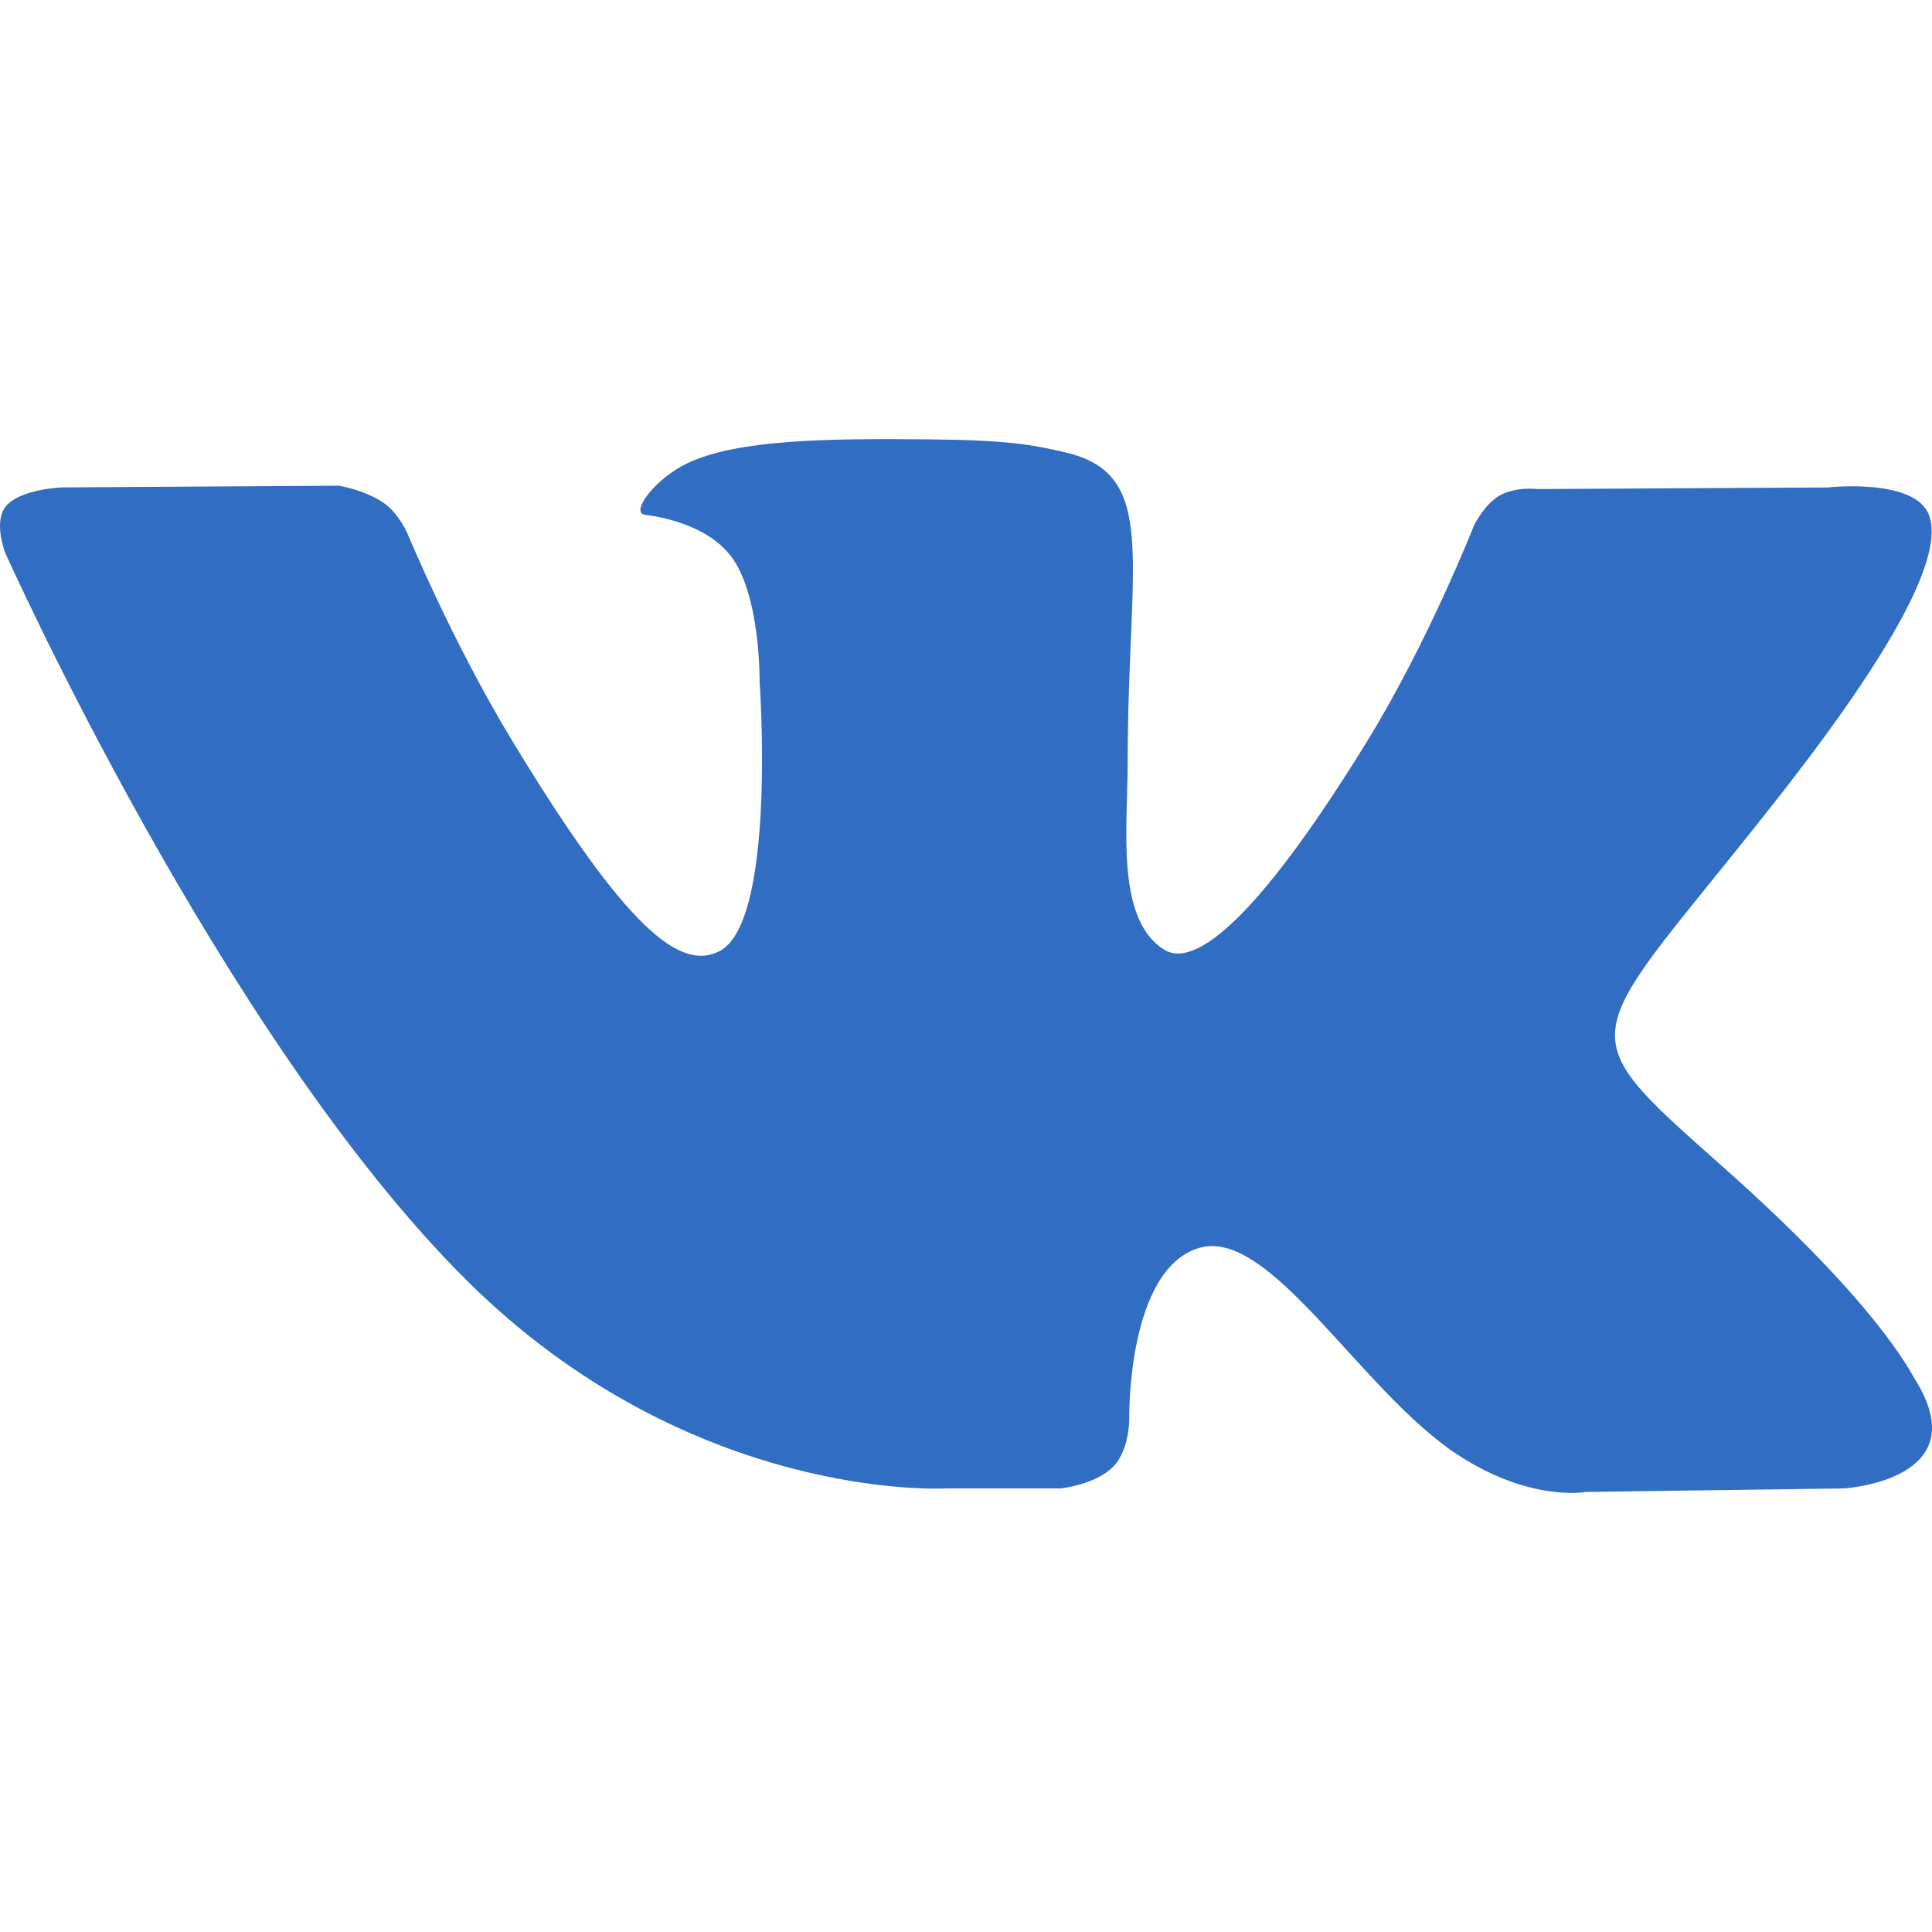
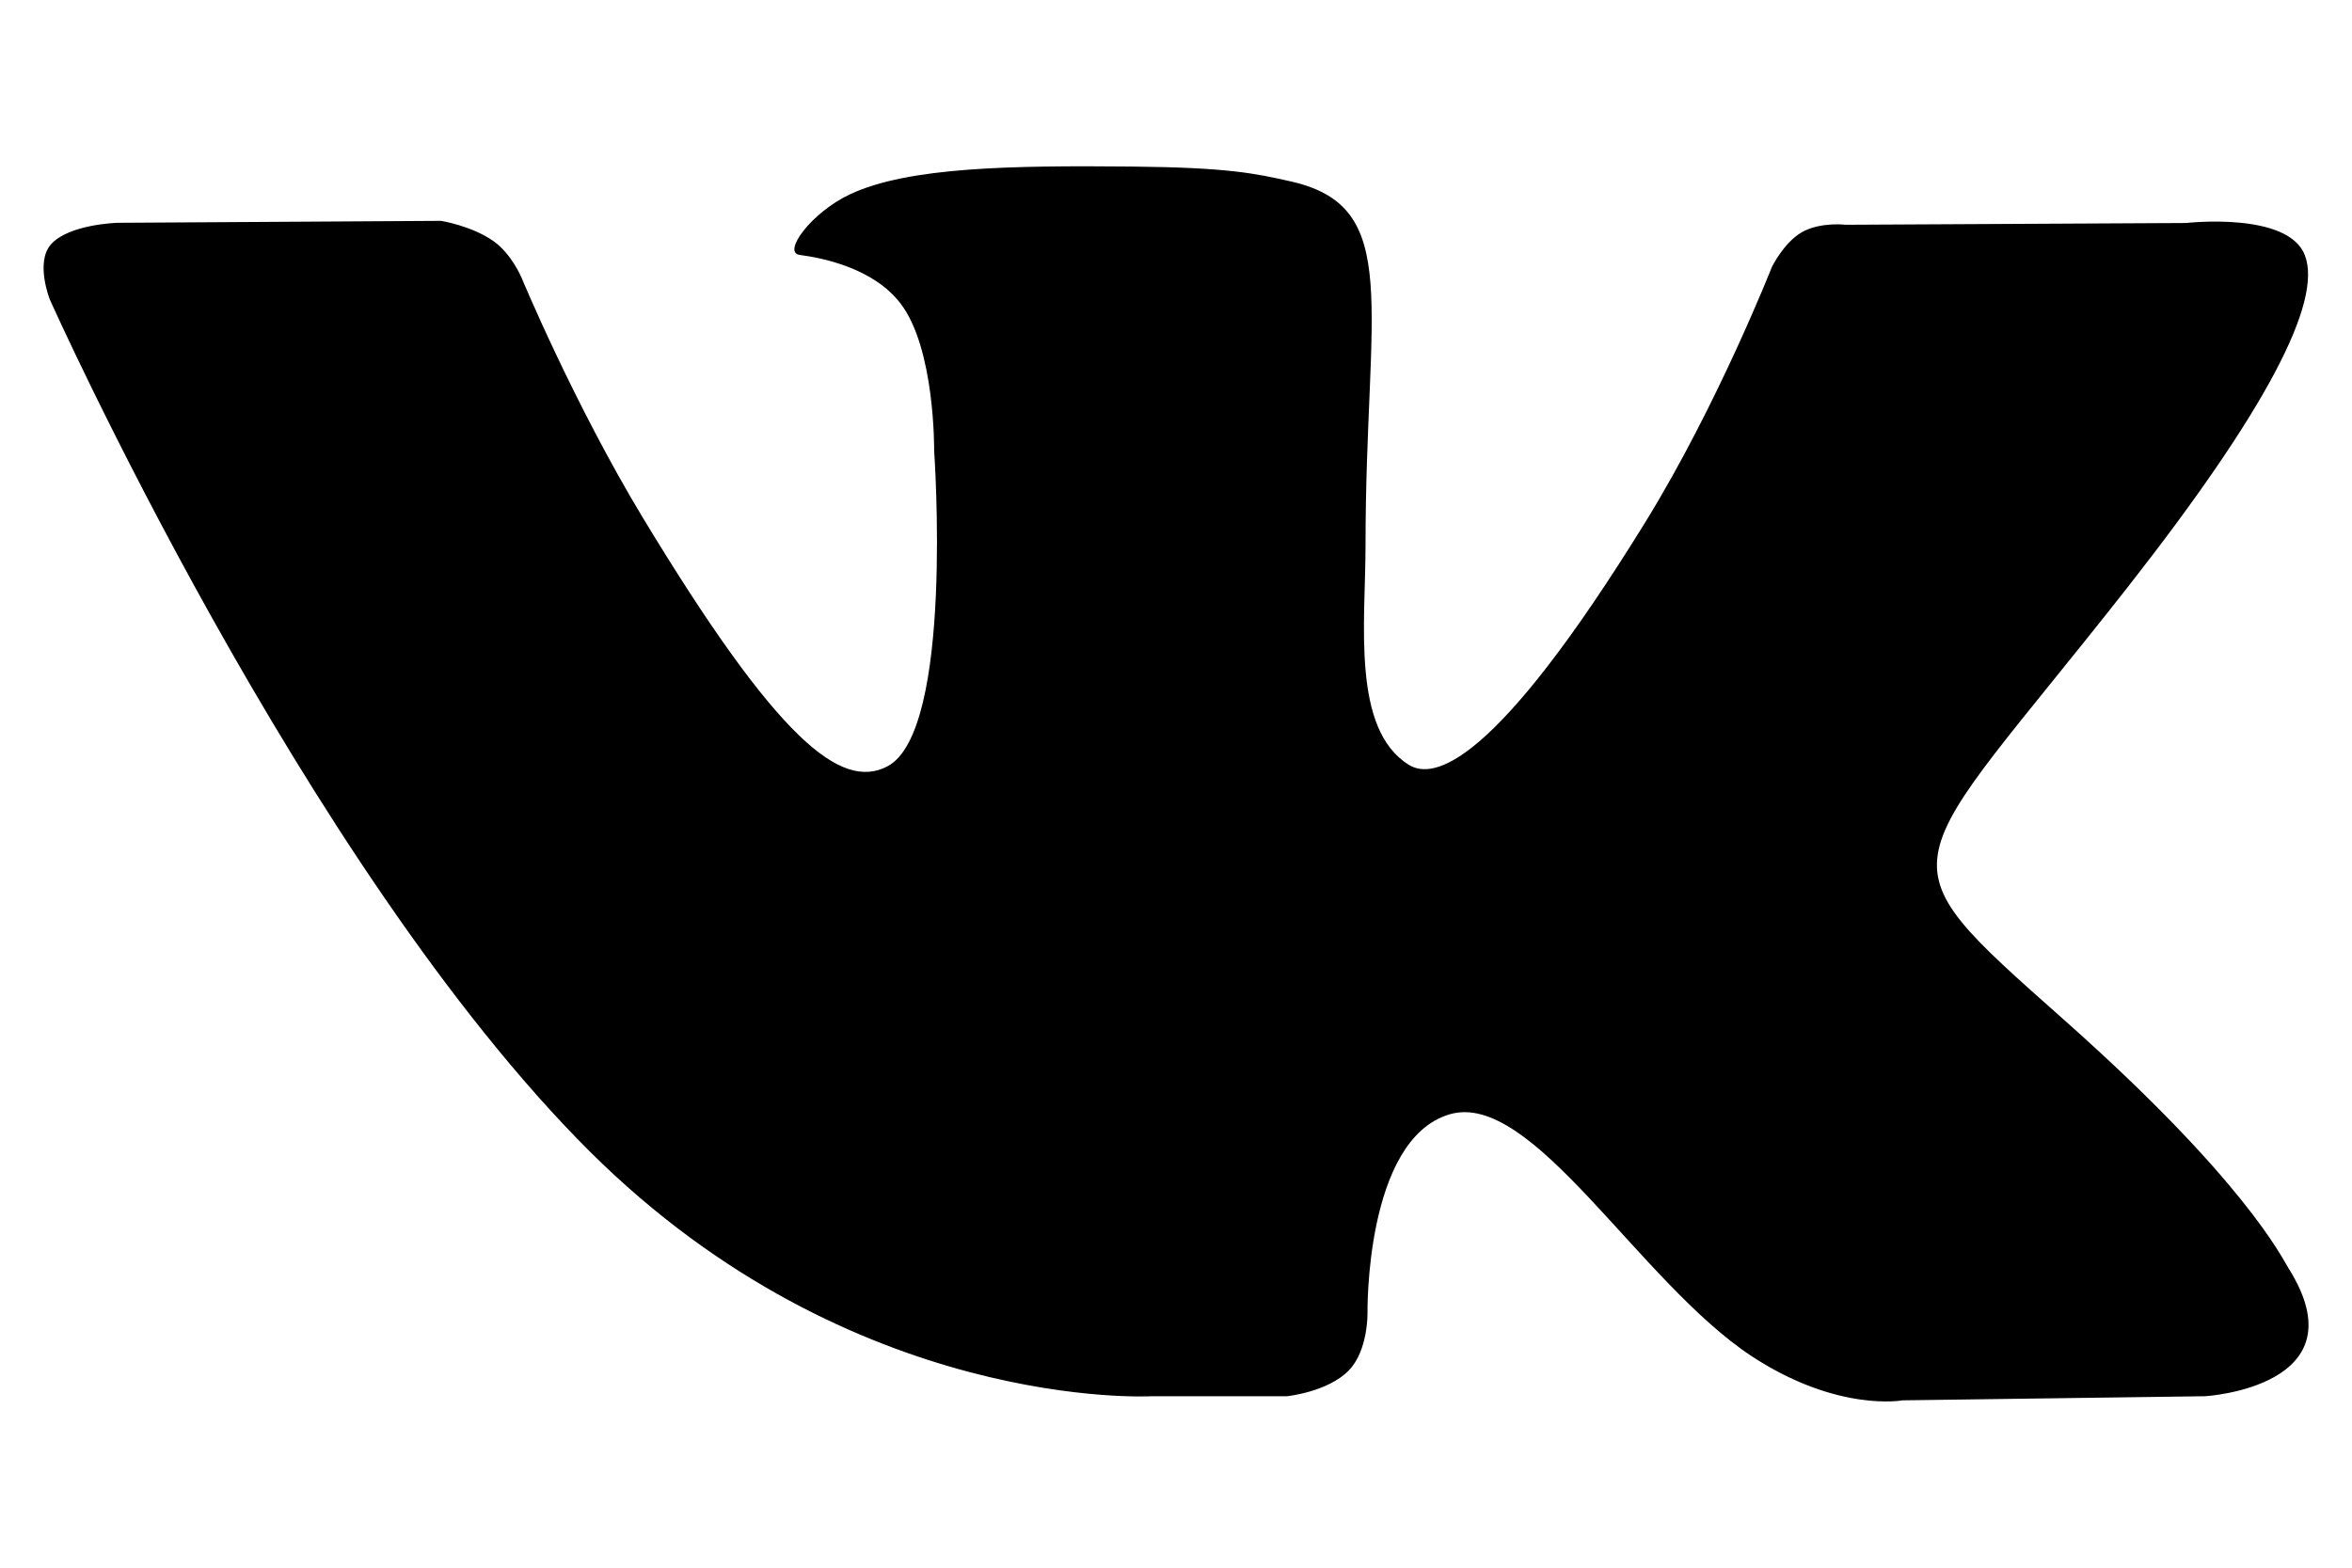
- <svg xmlns="http://www.w3.org/2000/svg" width="22" height="22" viewBox="0 0 22 22" fill="none">
-   <path d="M21.804 15.703C21.745 15.609 21.379 14.849 19.619 13.287C17.776 11.652 18.024 11.917 20.243 9.09C21.595 7.368 22.135 6.316 21.966 5.866C21.805 5.438 20.811 5.551 20.811 5.551L17.505 5.569C17.505 5.569 17.261 5.538 17.078 5.642C16.9 5.744 16.786 5.981 16.786 5.981C16.786 5.981 16.262 7.314 15.564 8.447C14.091 10.838 13.501 10.964 13.26 10.816C12.701 10.47 12.841 9.425 12.841 8.684C12.841 6.366 13.208 5.4 12.125 5.15C11.764 5.067 11.5 5.012 10.58 5.003C9.4 4.991 8.401 5.007 7.836 5.271C7.459 5.447 7.169 5.84 7.346 5.862C7.565 5.89 8.06 5.99 8.322 6.332C8.662 6.772 8.65 7.763 8.65 7.763C8.65 7.763 8.845 10.491 8.195 10.83C7.748 11.063 7.136 10.588 5.822 8.418C5.15 7.307 4.641 6.078 4.641 6.078C4.641 6.078 4.544 5.849 4.369 5.727C4.157 5.579 3.86 5.531 3.86 5.531L0.717 5.55C0.717 5.55 0.245 5.563 0.072 5.759C-0.082 5.933 0.059 6.294 0.059 6.294C0.059 6.294 2.521 11.798 5.307 14.573C7.863 17.116 10.765 16.949 10.765 16.949H12.079C12.079 16.949 12.477 16.907 12.679 16.698C12.866 16.506 12.859 16.146 12.859 16.146C12.859 16.146 12.833 14.46 13.652 14.211C14.46 13.967 15.496 15.841 16.595 16.563C17.426 17.108 18.057 16.989 18.057 16.989L20.995 16.949C20.995 16.949 22.533 16.859 21.804 15.703Z" fill="#316DC2" />
+ <svg xmlns="http://www.w3.org/2000/svg" width="12" height="8" viewBox="0 0 12 8" fill="currentColor">
+   <path d="M11.675 6.47C11.644 6.421 11.452 6.021 10.527 5.201C9.56 4.342 9.69 4.482 10.855 2.997C11.565 2.092 11.849 1.54 11.76 1.304C11.676 1.078 11.154 1.138 11.154 1.138L9.417 1.147C9.417 1.147 9.289 1.131 9.193 1.185C9.1 1.239 9.04 1.363 9.04 1.363C9.04 1.363 8.764 2.064 8.398 2.659C7.624 3.915 7.314 3.981 7.188 3.903C6.894 3.721 6.967 3.173 6.967 2.783C6.967 1.566 7.16 1.058 6.591 0.927C6.402 0.884 6.263 0.855 5.78 0.85C5.16 0.844 4.635 0.852 4.338 0.991C4.14 1.083 3.988 1.29 4.081 1.301C4.196 1.316 4.456 1.368 4.594 1.548C4.772 1.779 4.766 2.3 4.766 2.3C4.766 2.3 4.869 3.733 4.527 3.911C4.292 4.033 3.971 3.784 3.281 2.644C2.928 2.06 2.66 1.415 2.66 1.415C2.66 1.415 2.609 1.294 2.517 1.23C2.406 1.152 2.25 1.127 2.25 1.127L0.599 1.137C0.599 1.137 0.351 1.144 0.26 1.247C0.179 1.339 0.254 1.528 0.254 1.528C0.254 1.528 1.547 4.419 3.01 5.877C4.353 7.213 5.877 7.125 5.877 7.125H6.567C6.567 7.125 6.776 7.103 6.882 6.993C6.98 6.892 6.977 6.703 6.977 6.703C6.977 6.703 6.963 5.817 7.394 5.687C7.817 5.558 8.362 6.543 8.939 6.922C9.376 7.208 9.707 7.146 9.707 7.146L11.251 7.125C11.251 7.125 12.058 7.077 11.675 6.47Z" />
</svg>
